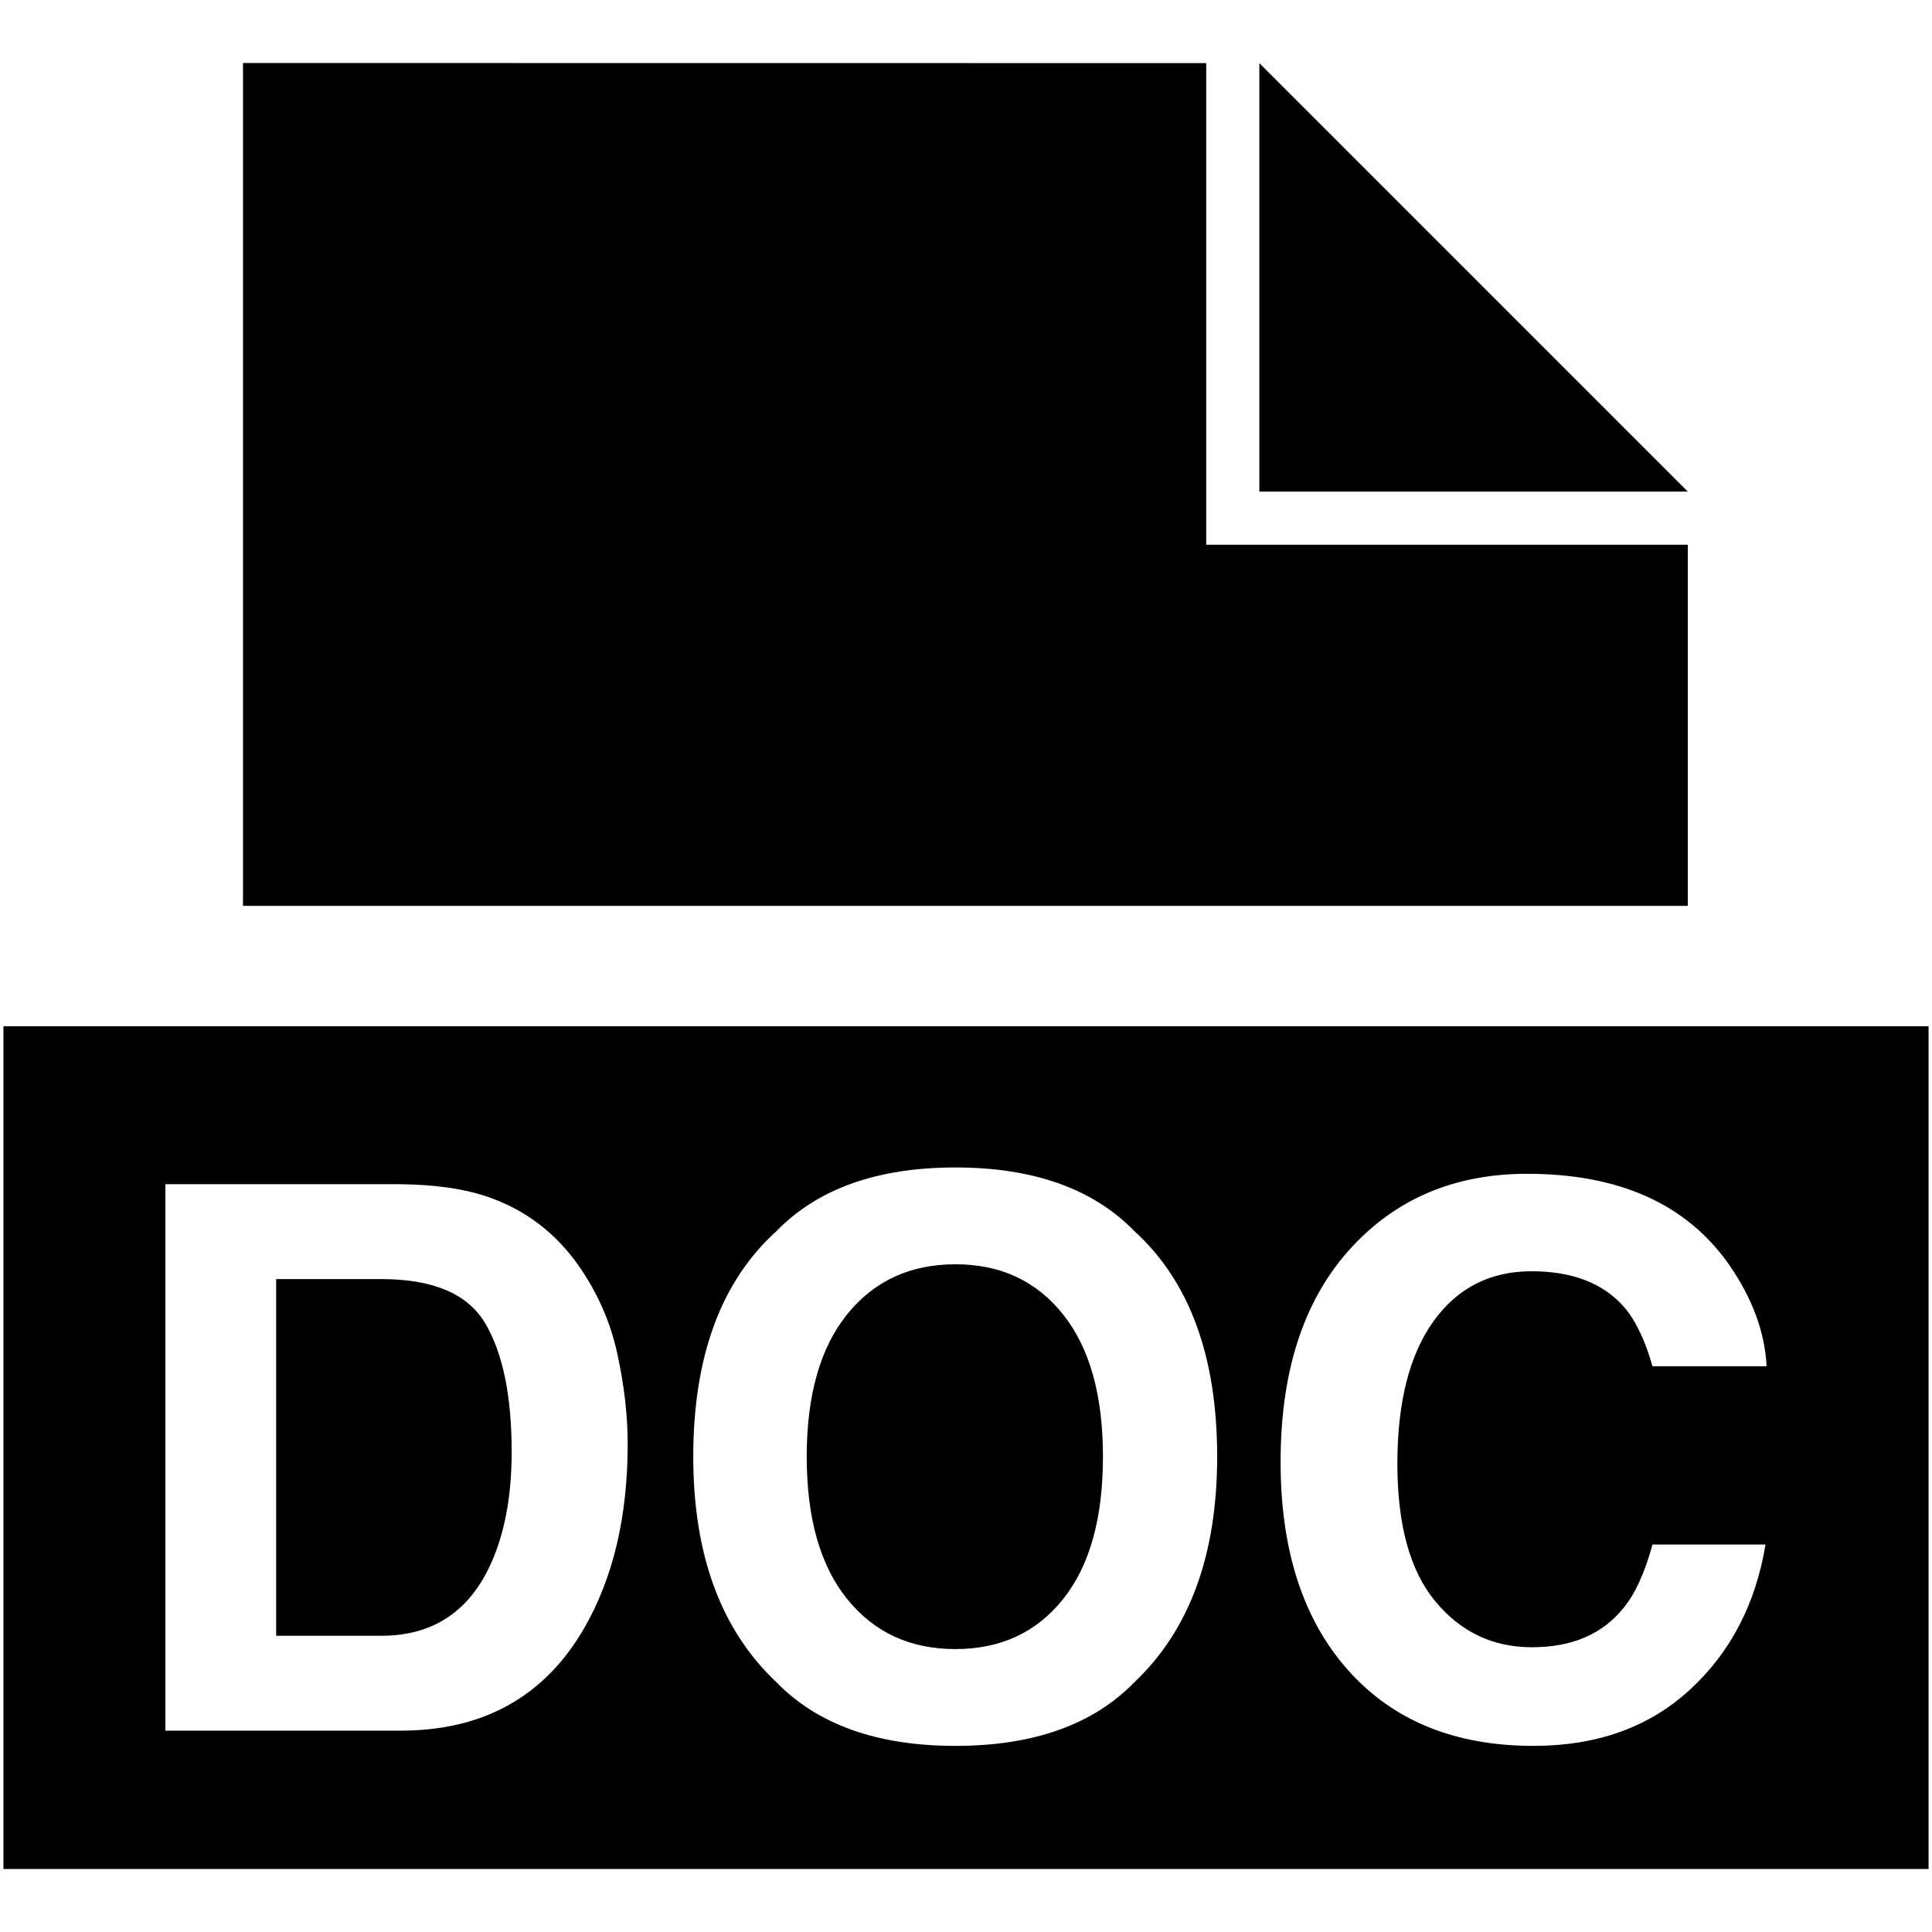
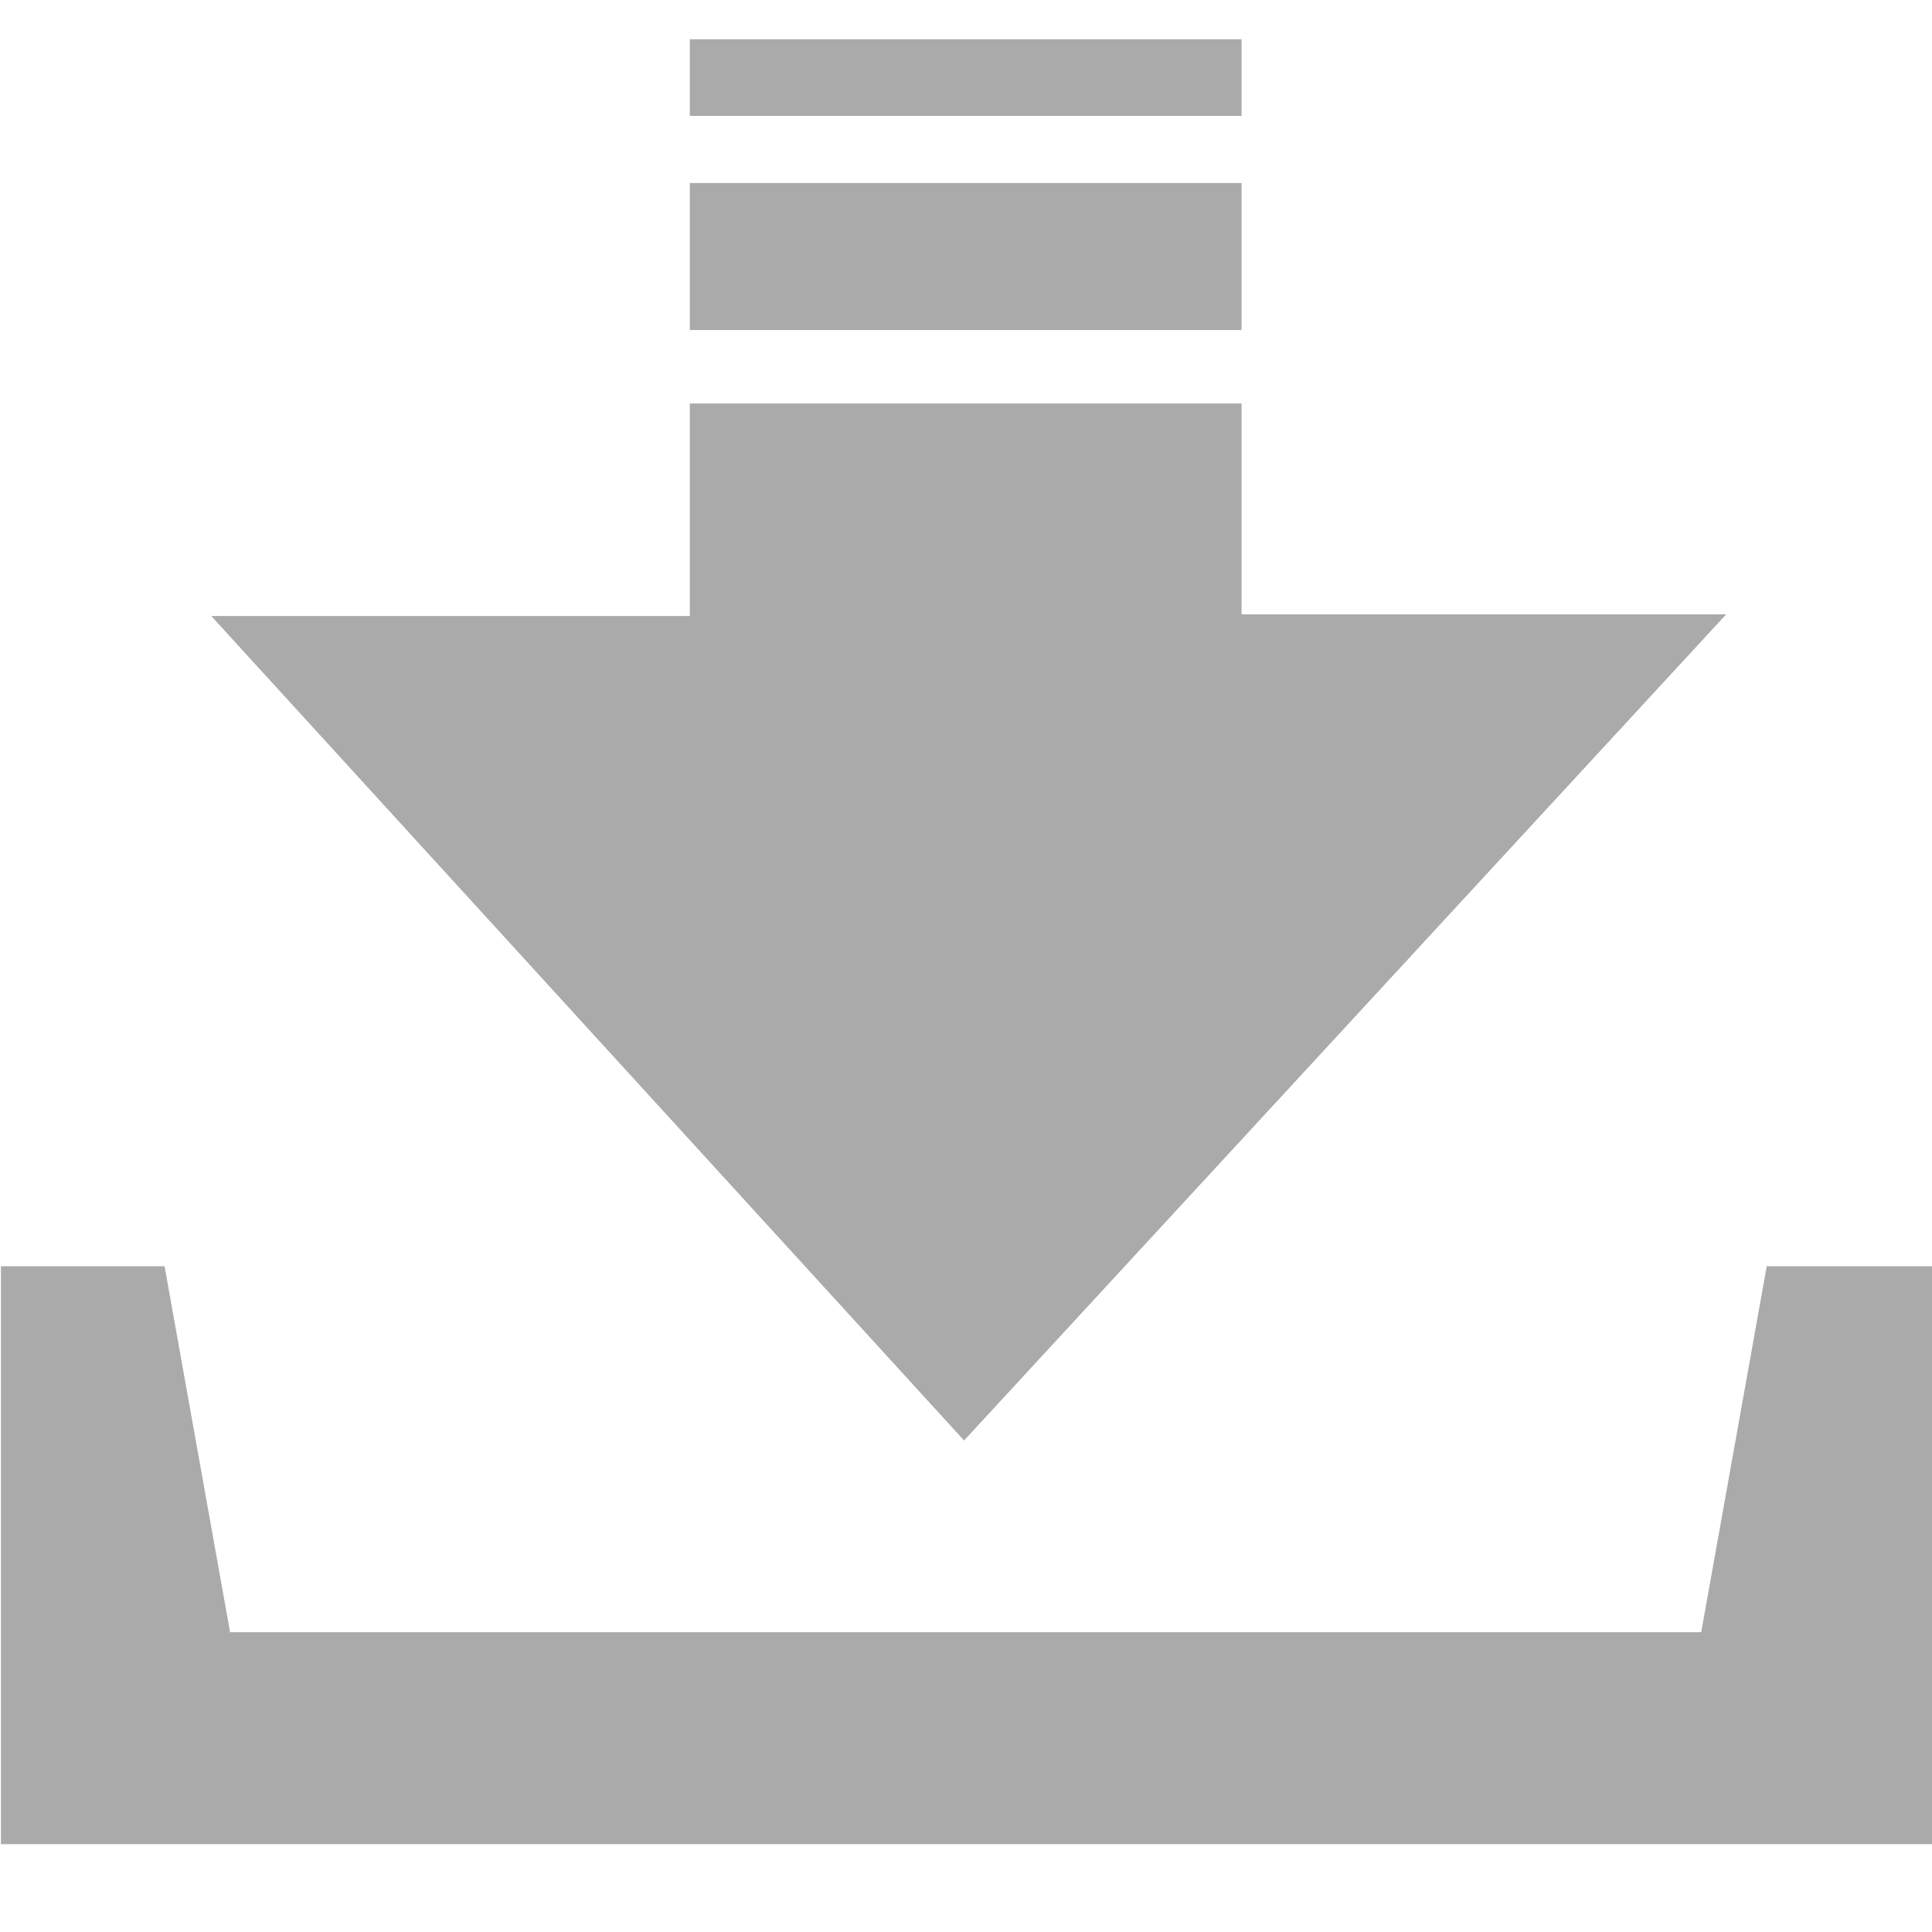
- <svg xmlns="http://www.w3.org/2000/svg" version="1.1" width="18px" height="18px">
-   <g transform="matrix(1 0 0 1 -1072 -1628 )">
-     <path d="M 11.733 0.588  L 15.725 4.58  L 11.733 4.58  L 11.733 0.588  Z M 15.725 5.075  L 11.238 5.075  L 11.238 0.588  L 2.264 0.587  L 2.264 8.44  L 15.725 8.44  L 15.725 5.075  Z M 17.968 9.561  L 0.032 9.561  L 0.032 17.413  L 17.968 17.413  L 17.968 9.561  Z M 11.34 13.571  C 11.34 14.486  11.083 15.186  10.57 15.672  C 10.185 16.068  9.629 16.266  8.902 16.266  C 8.174 16.266  7.618 16.068  7.233 15.672  C 6.717 15.186  6.459 14.486  6.459 13.571  C 6.459 12.639  6.717 11.939  7.233 11.471  C 7.618 11.075  8.174 10.877  8.902 10.877  C 9.629 10.877  10.185 11.075  10.57 11.471  C 11.083 11.939  11.34 12.639  11.34 13.571  Z M 16.107 11.779  C 16.326 12.094  16.443 12.411  16.459 12.729  L 15.396 12.729  C 15.326 12.485  15.238 12.3  15.13 12.176  C 14.936 11.955  14.649 11.844  14.269 11.844  C 13.883 11.844  13.577 12  13.354 12.312  C 13.131 12.624  13.019 13.066  13.019 13.637  C 13.019 14.208  13.137 14.636  13.373 14.92  C 13.609 15.205  13.909 15.347  14.273 15.347  C 14.646 15.347  14.93 15.225  15.126 14.981  C 15.234 14.85  15.324 14.653  15.396 14.39  L 16.449 14.39  C 16.357 14.945  16.122 15.396  15.743 15.744  C 15.364 16.092  14.879 16.266  14.287 16.266  C 13.554 16.266  12.979 16.031  12.56 15.561  C 12.14 15.089  11.931 14.442  11.931 13.62  C 11.931 12.731  12.169 12.046  12.646 11.565  C 13.06 11.145  13.588 10.936  14.228 10.936  C 15.085 10.936  15.711 11.217  16.107 11.779  Z M 5.44 15.174  C 5.072 15.807  4.503 16.124  3.734 16.124  L 1.541 16.124  L 1.541 11.033  L 3.734 11.033  C 4.049 11.037  4.312 11.074  4.522 11.143  C 4.879 11.261  5.168 11.476  5.389 11.789  C 5.566 12.042  5.687 12.316  5.751 12.611  C 5.816 12.906  5.848 13.187  5.848 13.454  C 5.848 14.131  5.712 14.704  5.44 15.174  Z M 8.902 15.364  C 9.323 15.364  9.657 15.209  9.905 14.898  C 10.153 14.587  10.276 14.145  10.276 13.571  C 10.276 13  10.153 12.559  9.905 12.247  C 9.657 11.935  9.323 11.779  8.902 11.779  C 8.48 11.779  8.144 11.934  7.893 12.245  C 7.642 12.556  7.516 12.998  7.516 13.571  C 7.516 14.145  7.642 14.587  7.893 14.898  C 8.144 15.209  8.48 15.364  8.902 15.364  Z M 3.554 11.917  L 2.573 11.917  L 2.573 15.24  L 3.554 15.24  C 4.056 15.24  4.406 14.992  4.604 14.497  C 4.713 14.225  4.767 13.902  4.767 13.527  C 4.767 13.008  4.686 12.611  4.523 12.333  C 4.361 12.056  4.038 11.917  3.554 11.917  Z " fill-rule="nonzero" fill="#000000" stroke="none" transform="matrix(1 0 0 1 1072 1628 )" />
+ <svg xmlns="http://www.w3.org/2000/svg" version="1.1" width="22px" height="22px">
+   <g transform="matrix(1 0 0 1 -1306 -1628 )">
+     <path d="M 7.855 3.758  L 7.855 2.084  L 14.138 2.084  L 14.138 3.758  L 7.855 3.758  Z M 7.855 1.32  L 7.855 0.447  L 14.138 0.447  L 14.138 1.32  L 7.855 1.32  Z M 22 14.419  L 20.118 14.419  L 19.372 18.586  L 2.62 18.586  L 1.874 14.419  L 0.011 14.419  L 0.011 21  L 22 21  L 22 14.419  Z M 10.978 16.403  L 19.656 6.996  L 14.138 6.996  L 14.138 4.595  L 7.855 4.595  L 7.855 7.015  L 2.406 7.015  L 10.978 16.403  Z " fill-rule="nonzero" fill="#aaaaaa" stroke="none" transform="matrix(1 0 0 1 1306 1628 )" />
  </g>
</svg>
